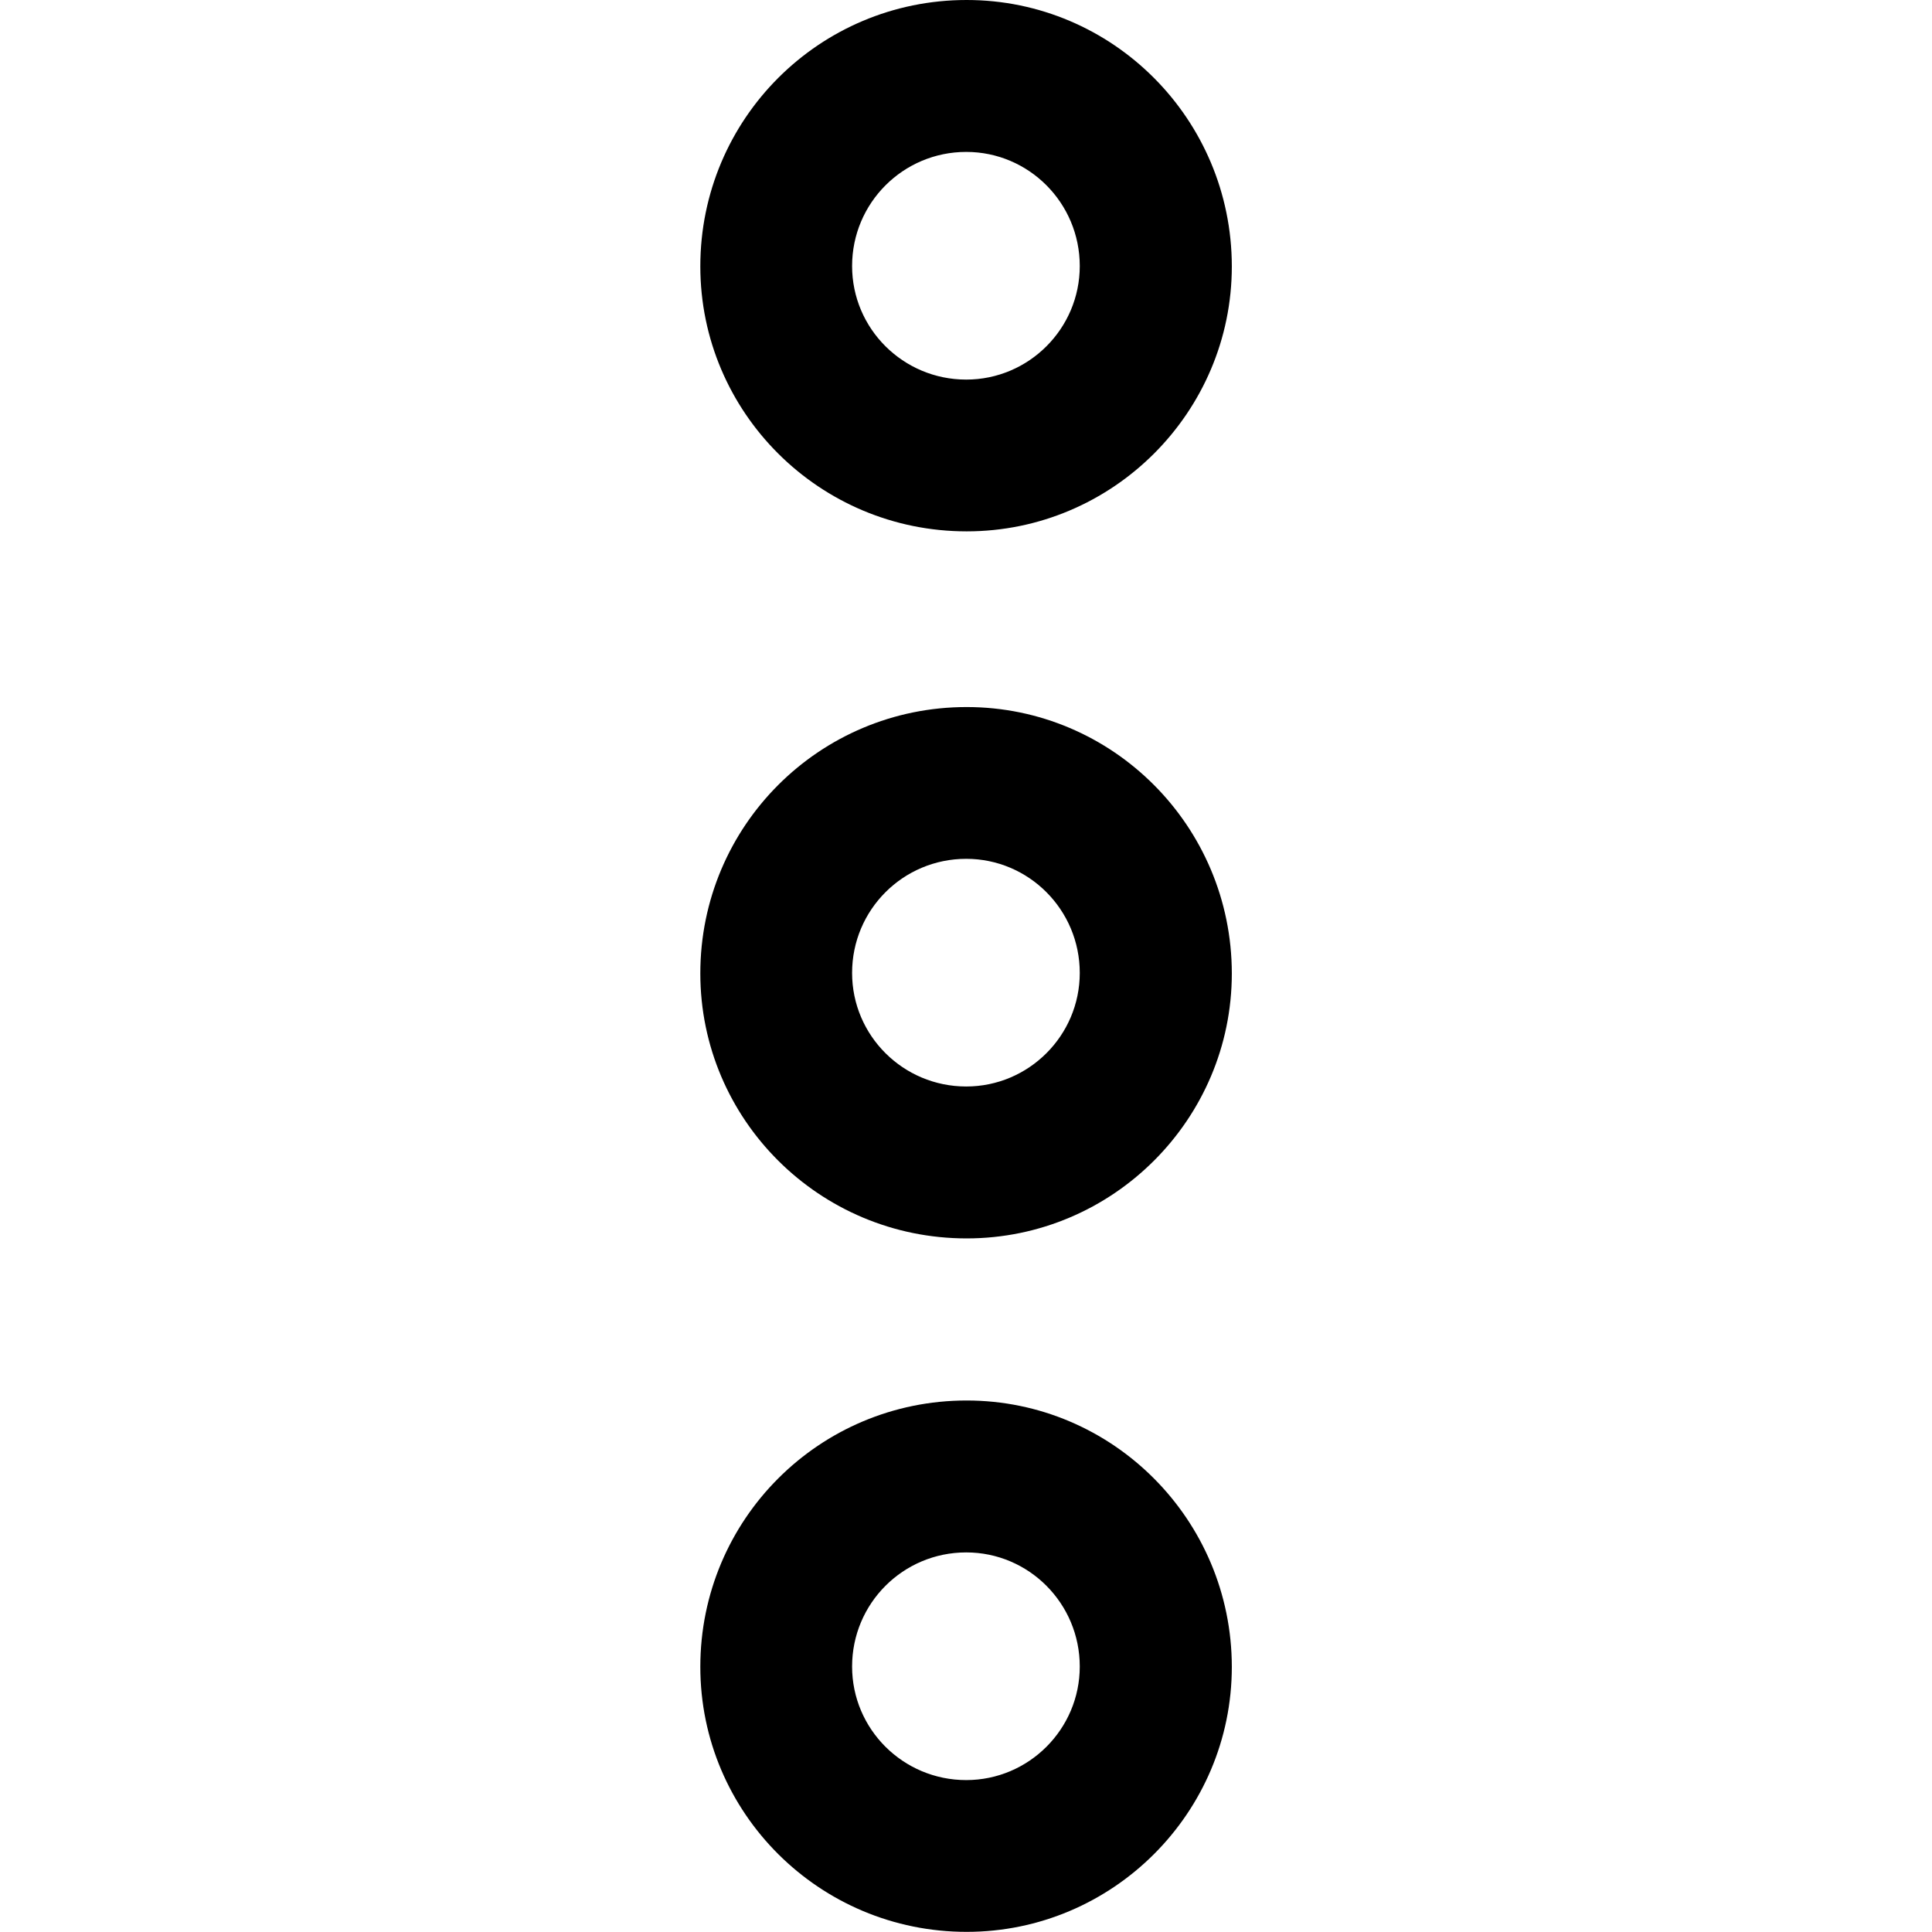
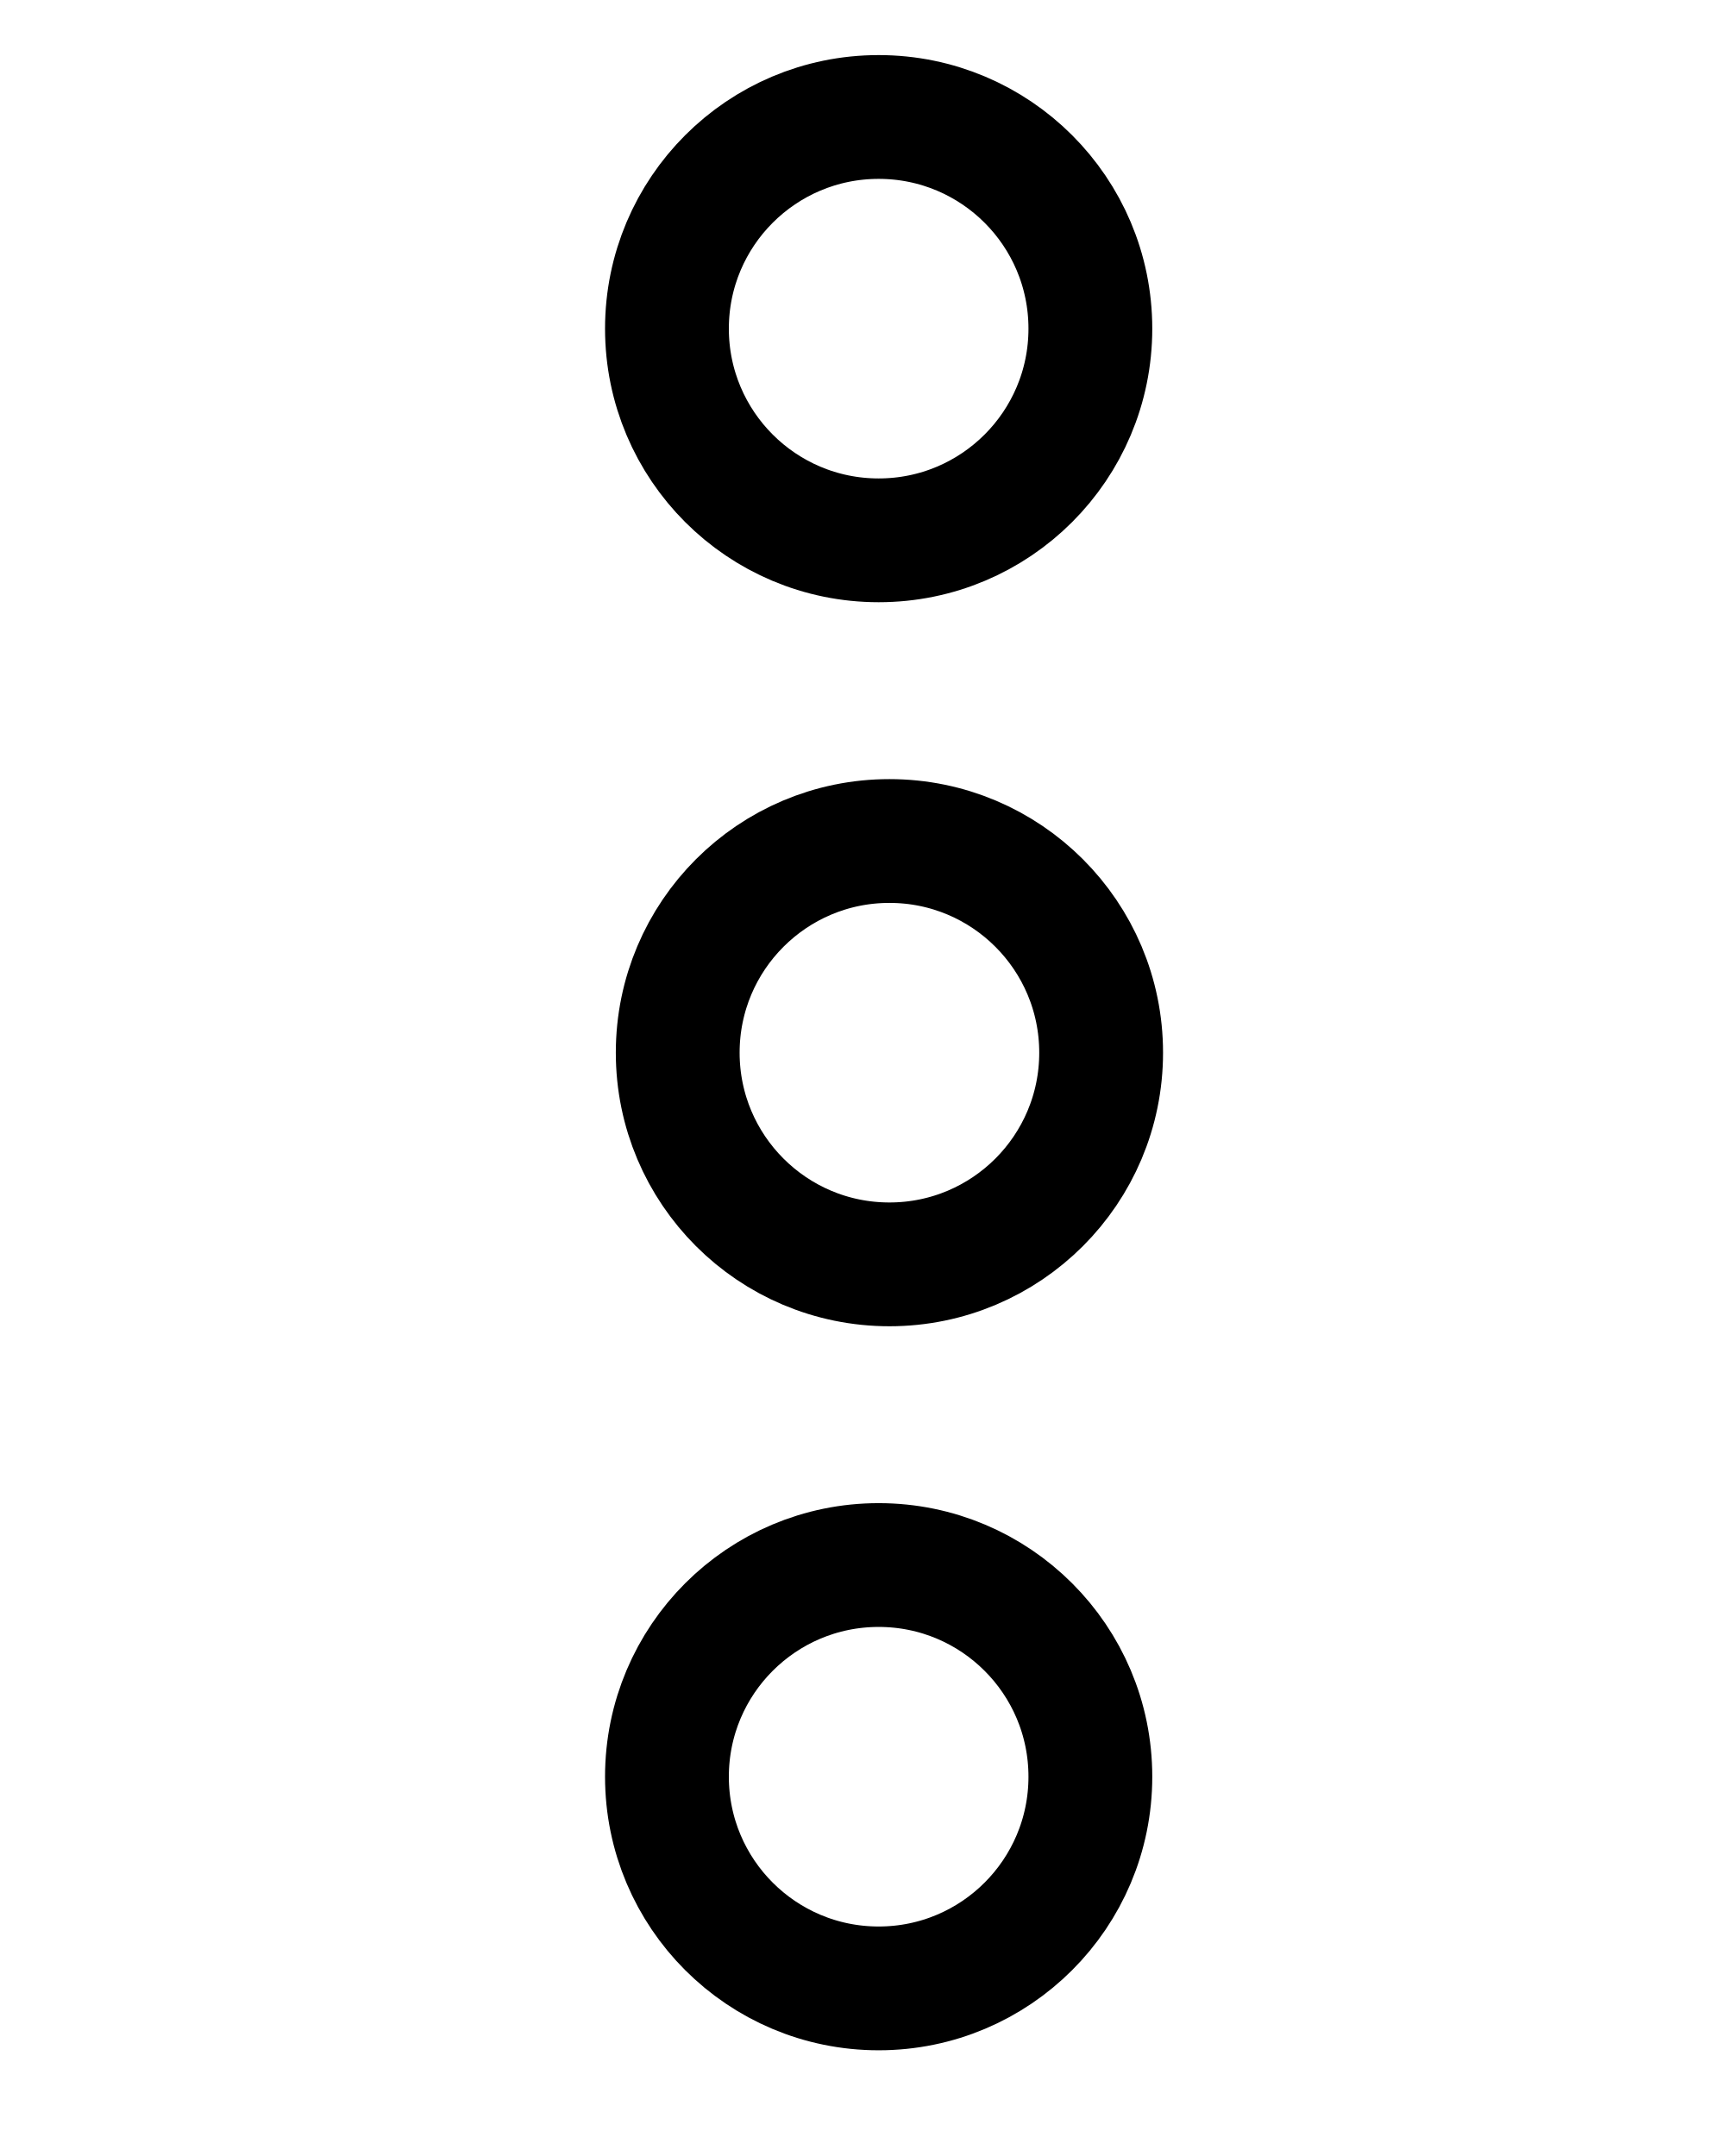
- <svg xmlns="http://www.w3.org/2000/svg" version="1.1" id="Layer_1" x="0px" y="0px" width="13.493px" height="13.493px" viewBox="0 0 13.493 13.493" enable-background="new 0 0 13.493 13.493" xml:space="preserve">
-   <g>
-     <path d="M6.751,9.781c-1.029,0-1.86,0.831-1.86,1.86c0,1.02,0.831,1.851,1.86,1.851c1.02,0,1.852-0.831,1.852-1.851   C8.602,10.613,7.771,9.781,6.751,9.781z M6.748,12.432c-0.441,0-0.797-0.356-0.797-0.793c0-0.441,0.356-0.797,0.797-0.797   c0.437,0,0.793,0.356,0.793,0.797C7.541,12.076,7.185,12.432,6.748,12.432z" />
-     <path d="M6.751,4.938c-1.029,0-1.86,0.831-1.86,1.86c0,1.02,0.831,1.851,1.86,1.851c1.02,0,1.852-0.831,1.852-1.851   C8.602,5.769,7.771,4.938,6.751,4.938z M6.748,7.588c-0.441,0-0.797-0.356-0.797-0.793c0-0.441,0.356-0.797,0.797-0.797   c0.437,0,0.793,0.356,0.793,0.797C7.541,7.232,7.185,7.588,6.748,7.588z" />
-     <path d="M6.751,3.711c1.02,0,1.852-0.831,1.852-1.851C8.602,0.831,7.771,0,6.751,0c-1.029,0-1.86,0.831-1.86,1.86   C4.891,2.88,5.722,3.711,6.751,3.711z M6.748,1.061c0.437,0,0.793,0.356,0.793,0.797c0,0.437-0.356,0.793-0.793,0.793   c-0.441,0-0.797-0.356-0.797-0.793C5.951,1.417,6.308,1.061,6.748,1.061z" />
-   </g>
+ <svg xmlns="http://www.w3.org/2000/svg" version="1.1" id="Layer_1" x="0px" y="0px" width="13.833px" height="17.417px" viewBox="0 0 13.833 17.417" enable-background="new 0 0 13.833 17.417" xml:space="preserve">
+   <circle fill="none" stroke="currentColor" stroke-linecap="round" stroke-linejoin="round" stroke-miterlimit="10" cx="7.097" cy="14.353" r="1.71" />
+   <circle fill="none" stroke="currentColor" stroke-linecap="round" stroke-linejoin="round" stroke-miterlimit="10" cx="7.184" cy="8.504" r="1.71" />
+   <circle fill="none" stroke="currentColor" stroke-linecap="round" stroke-linejoin="round" stroke-miterlimit="10" cx="7.097" cy="2.655" r="1.71" />
</svg>
